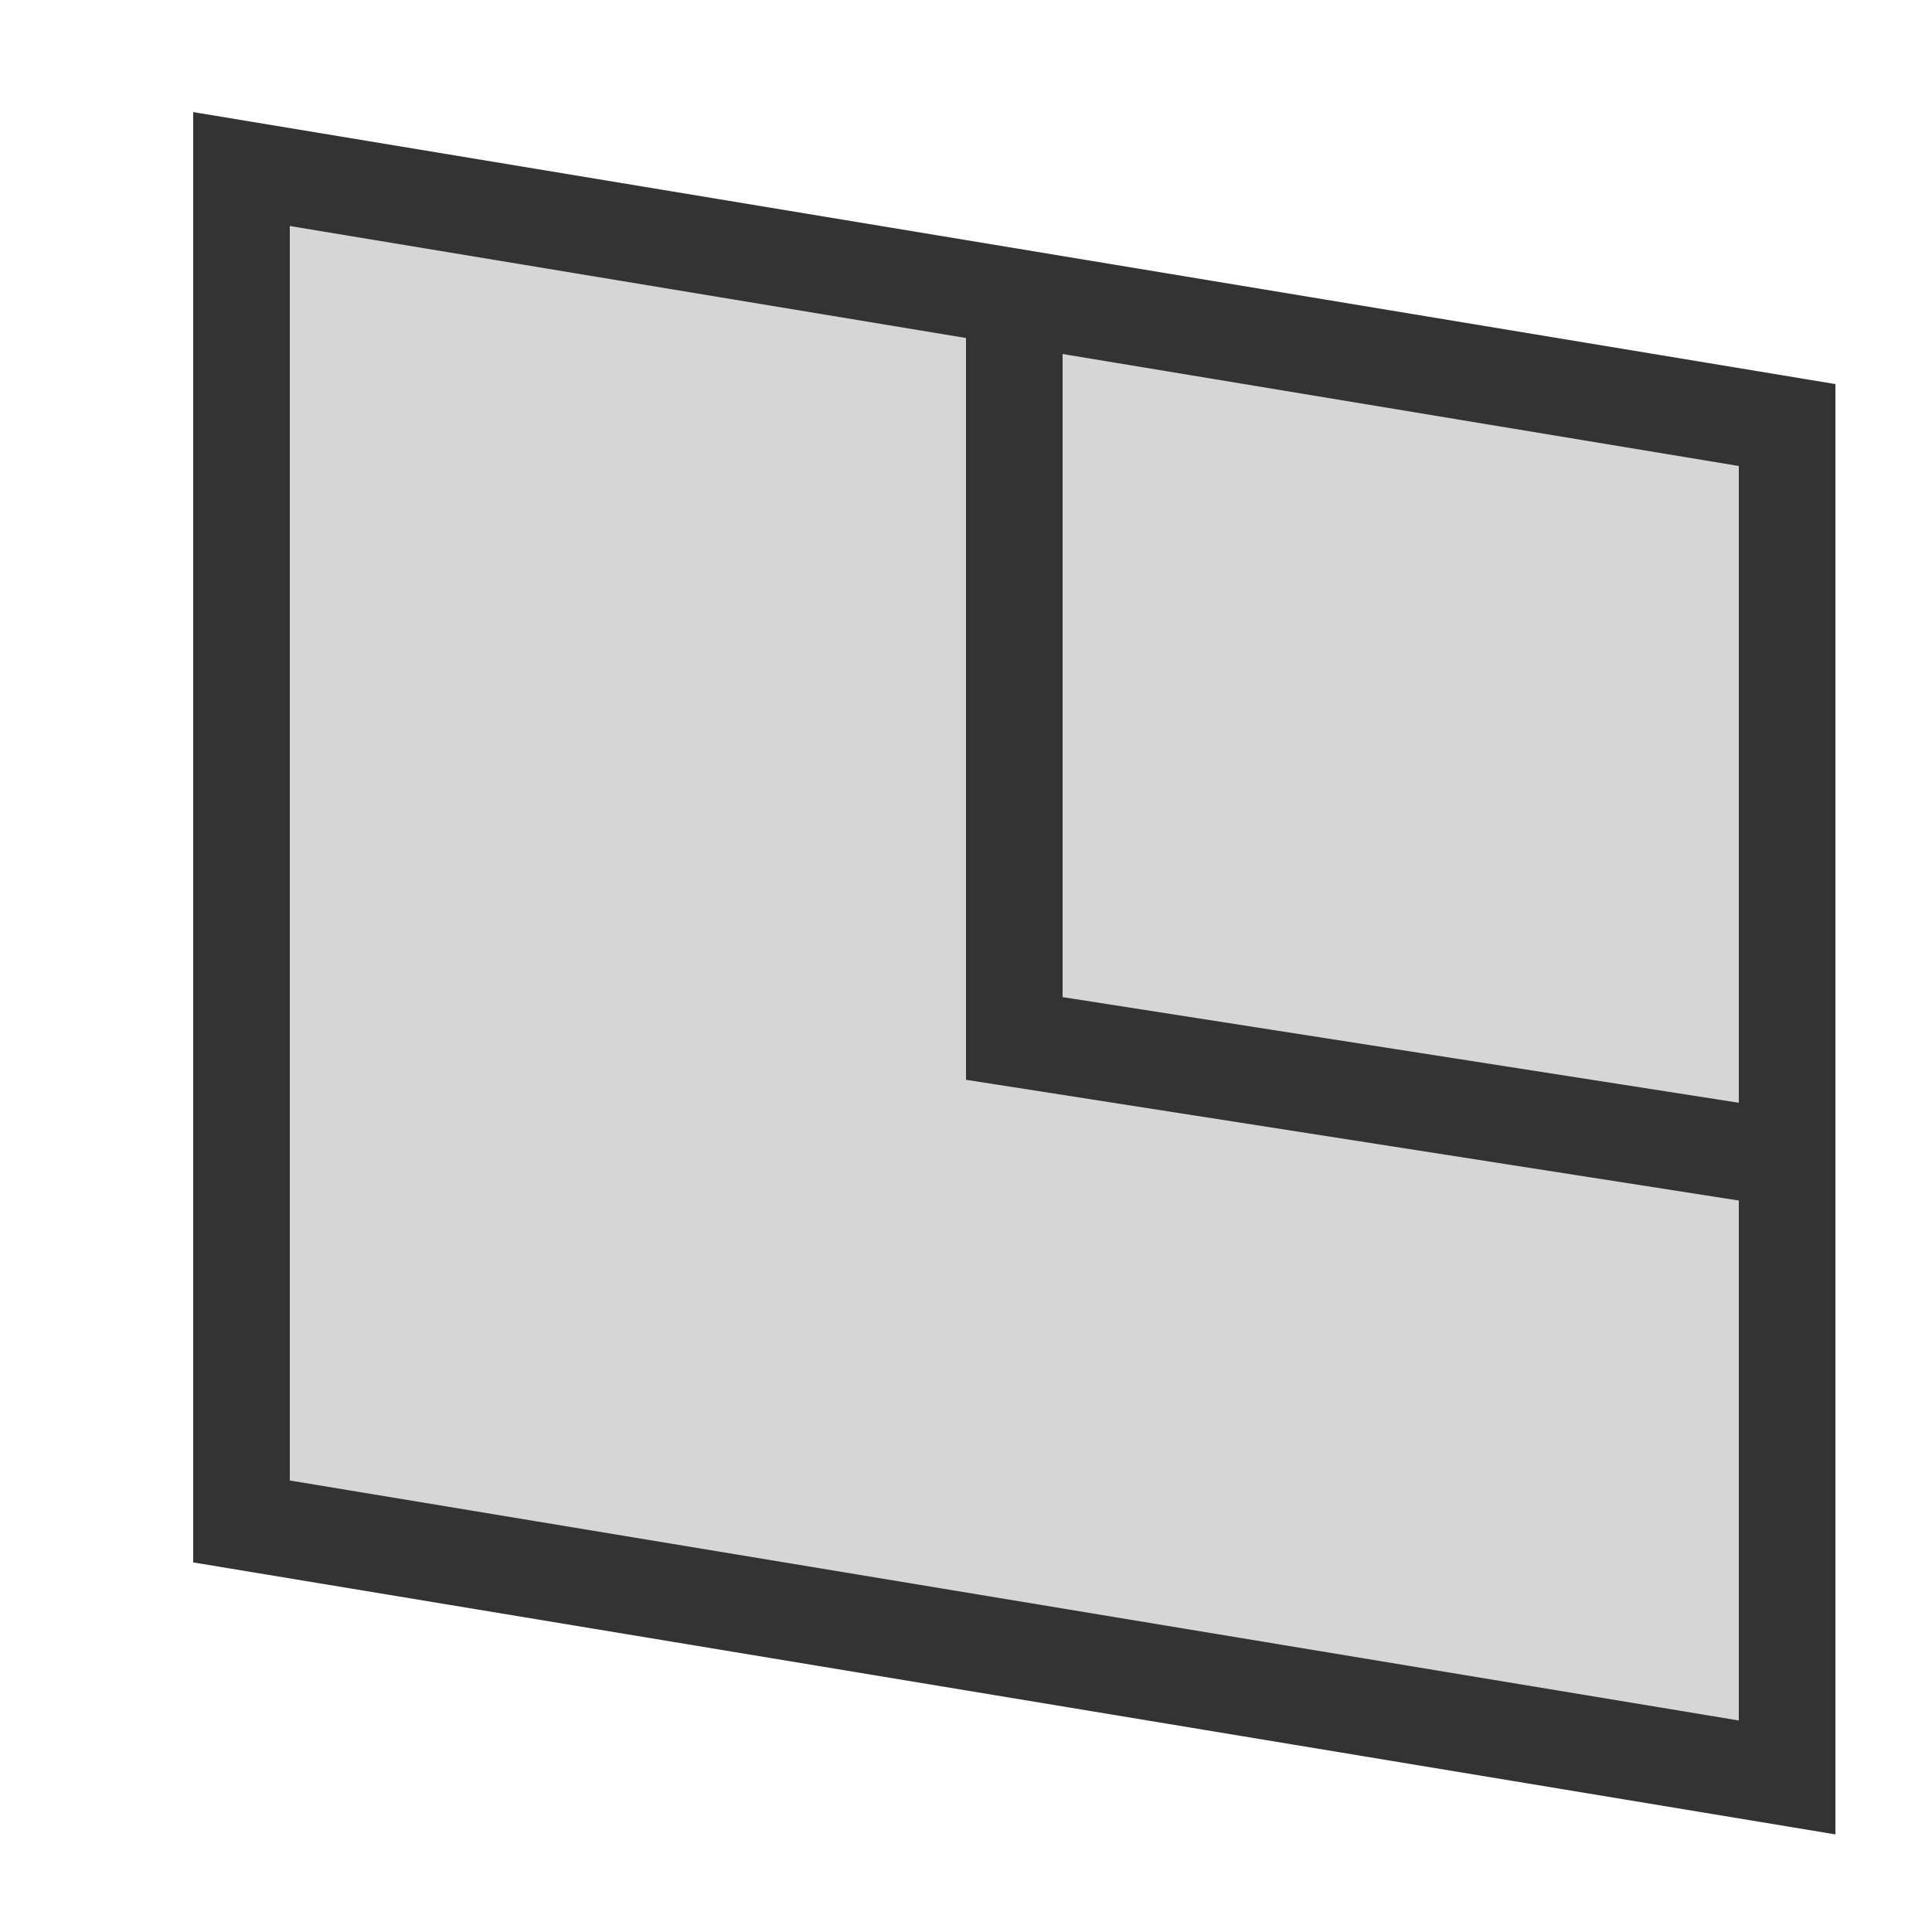
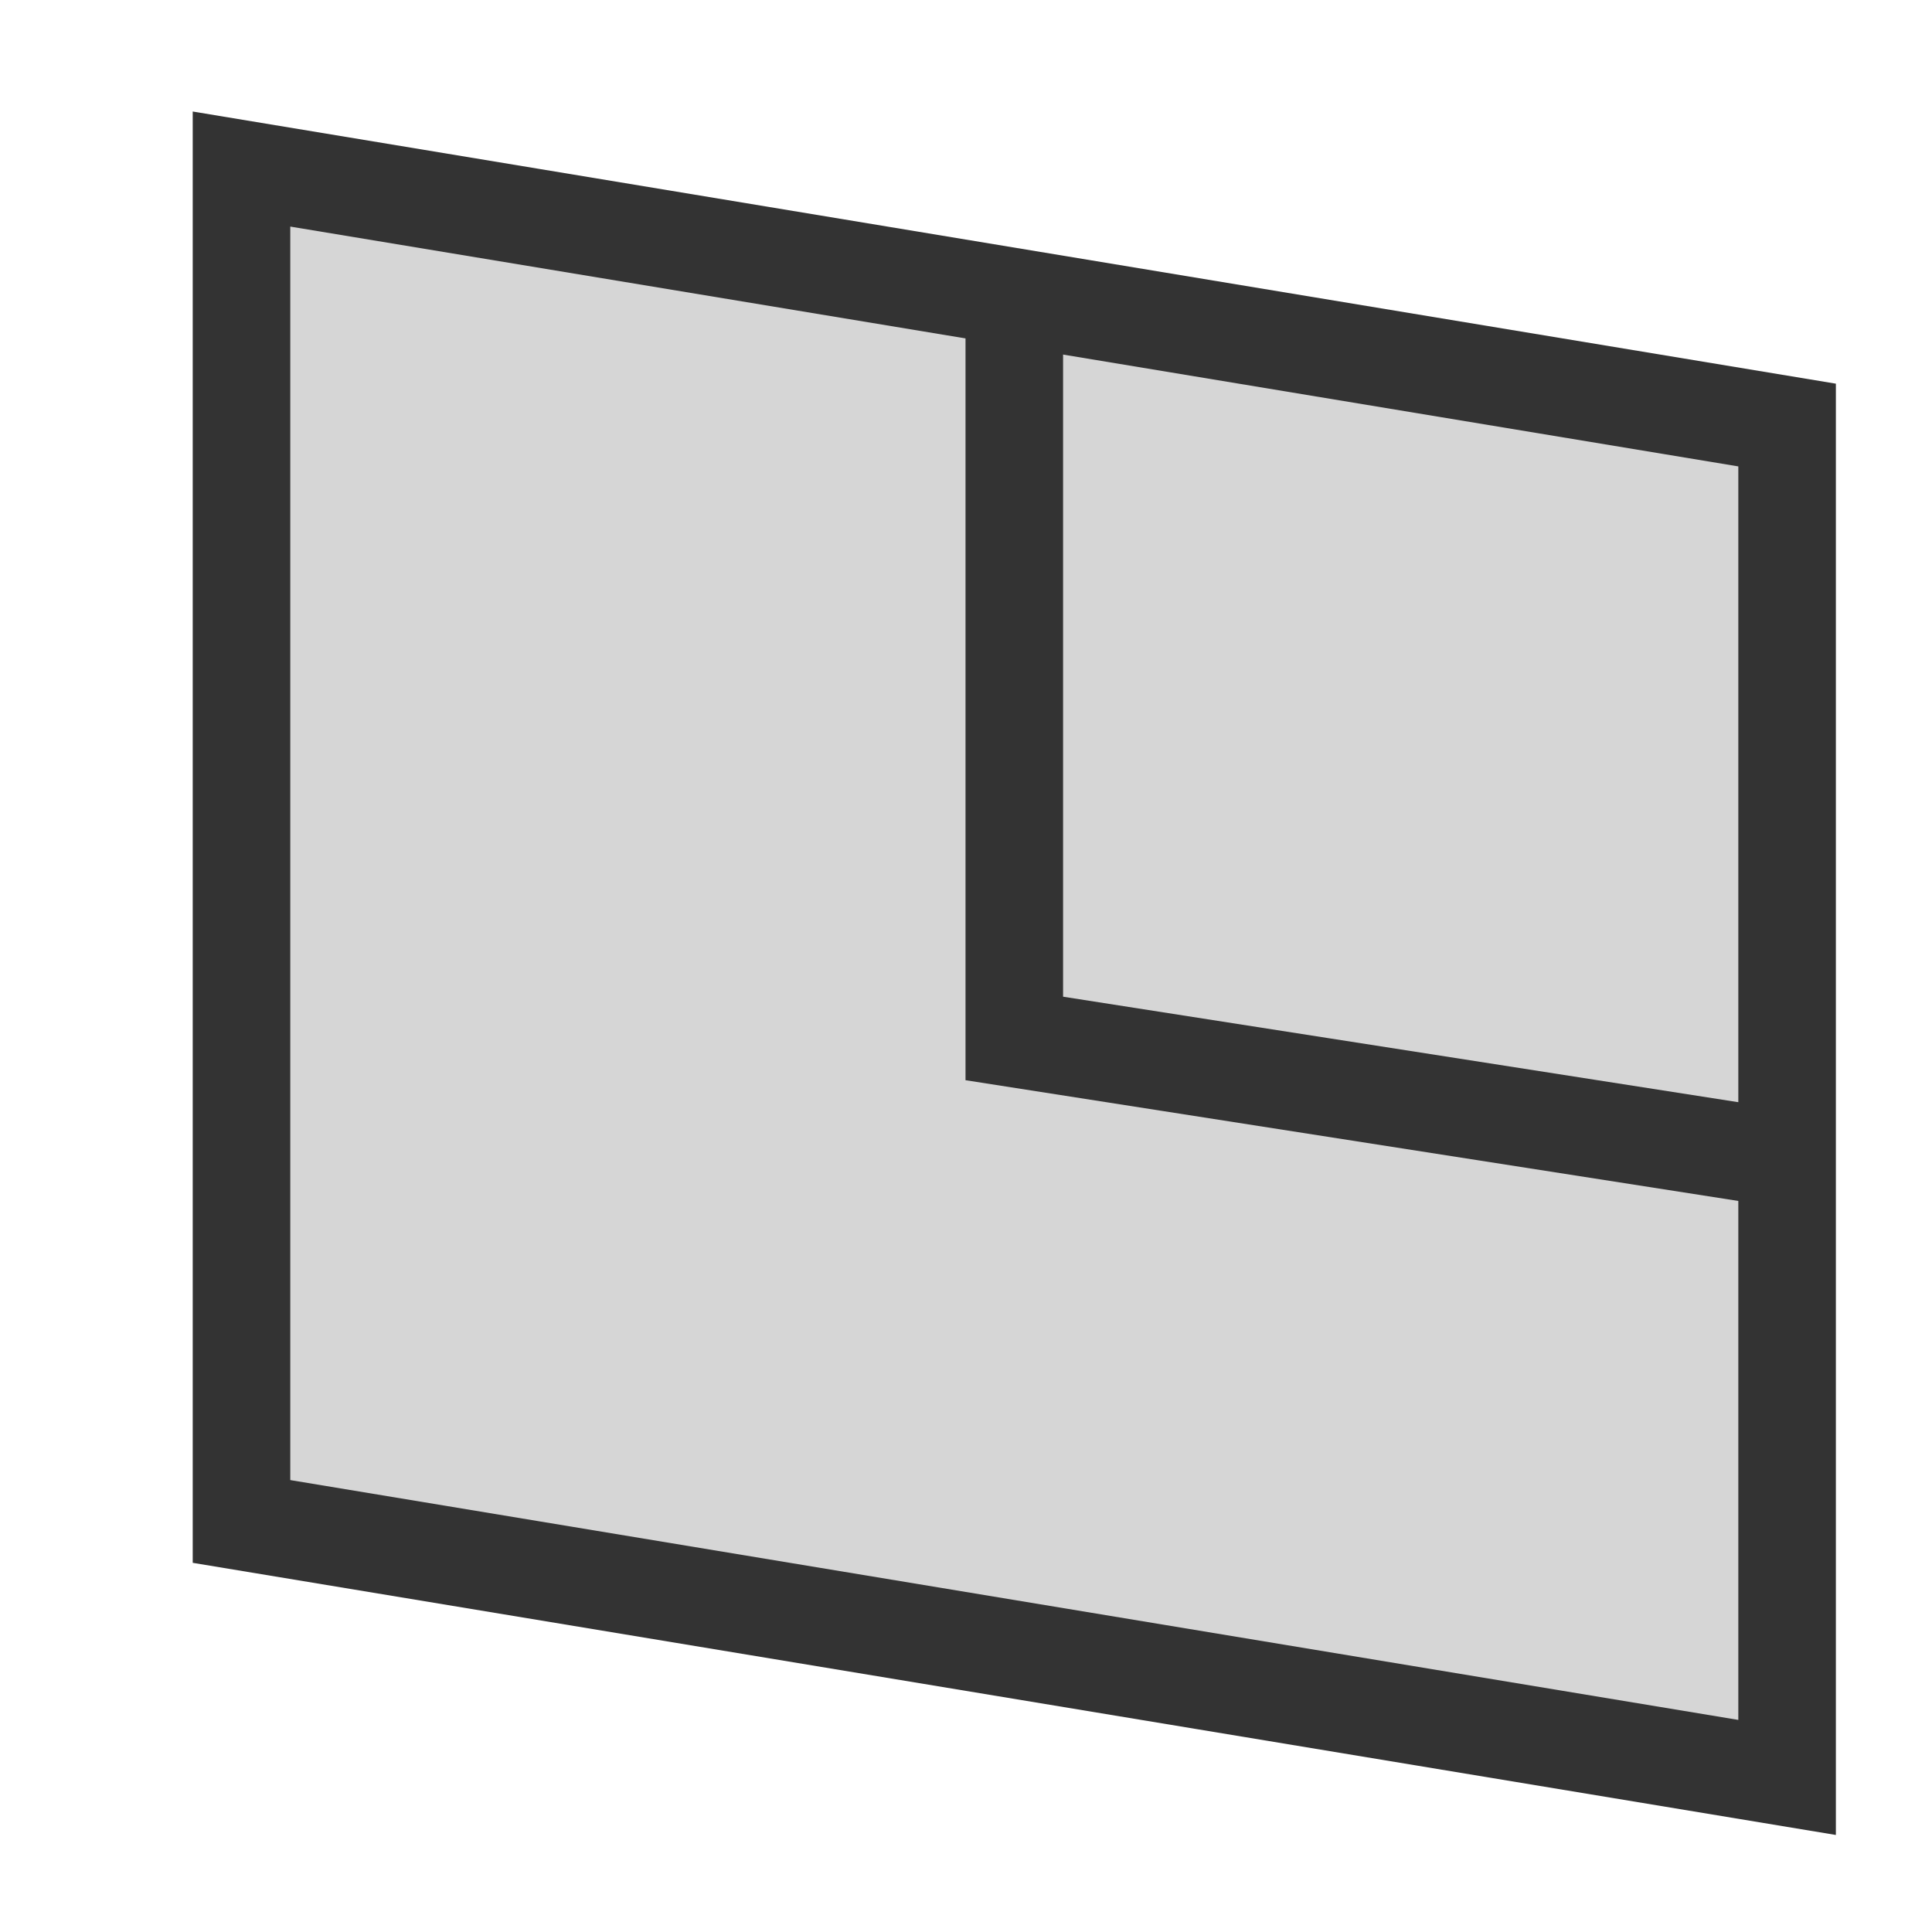
<svg xmlns="http://www.w3.org/2000/svg" width="24" height="24" viewBox="0 0 24 24" fill="none" stroke="#333333">
-   <g transform="scale(1.2)">
+   <g stroke-width="1.01" transform="scale(1.2)">
    <path d="M2.5 1.75L18.5 4.4V18.4L2.5 15.75Z" fill="#333333" fill-opacity=".2" />
    <path d="M10.5 3V10.75L18.5 12" />
  </g>
</svg>
